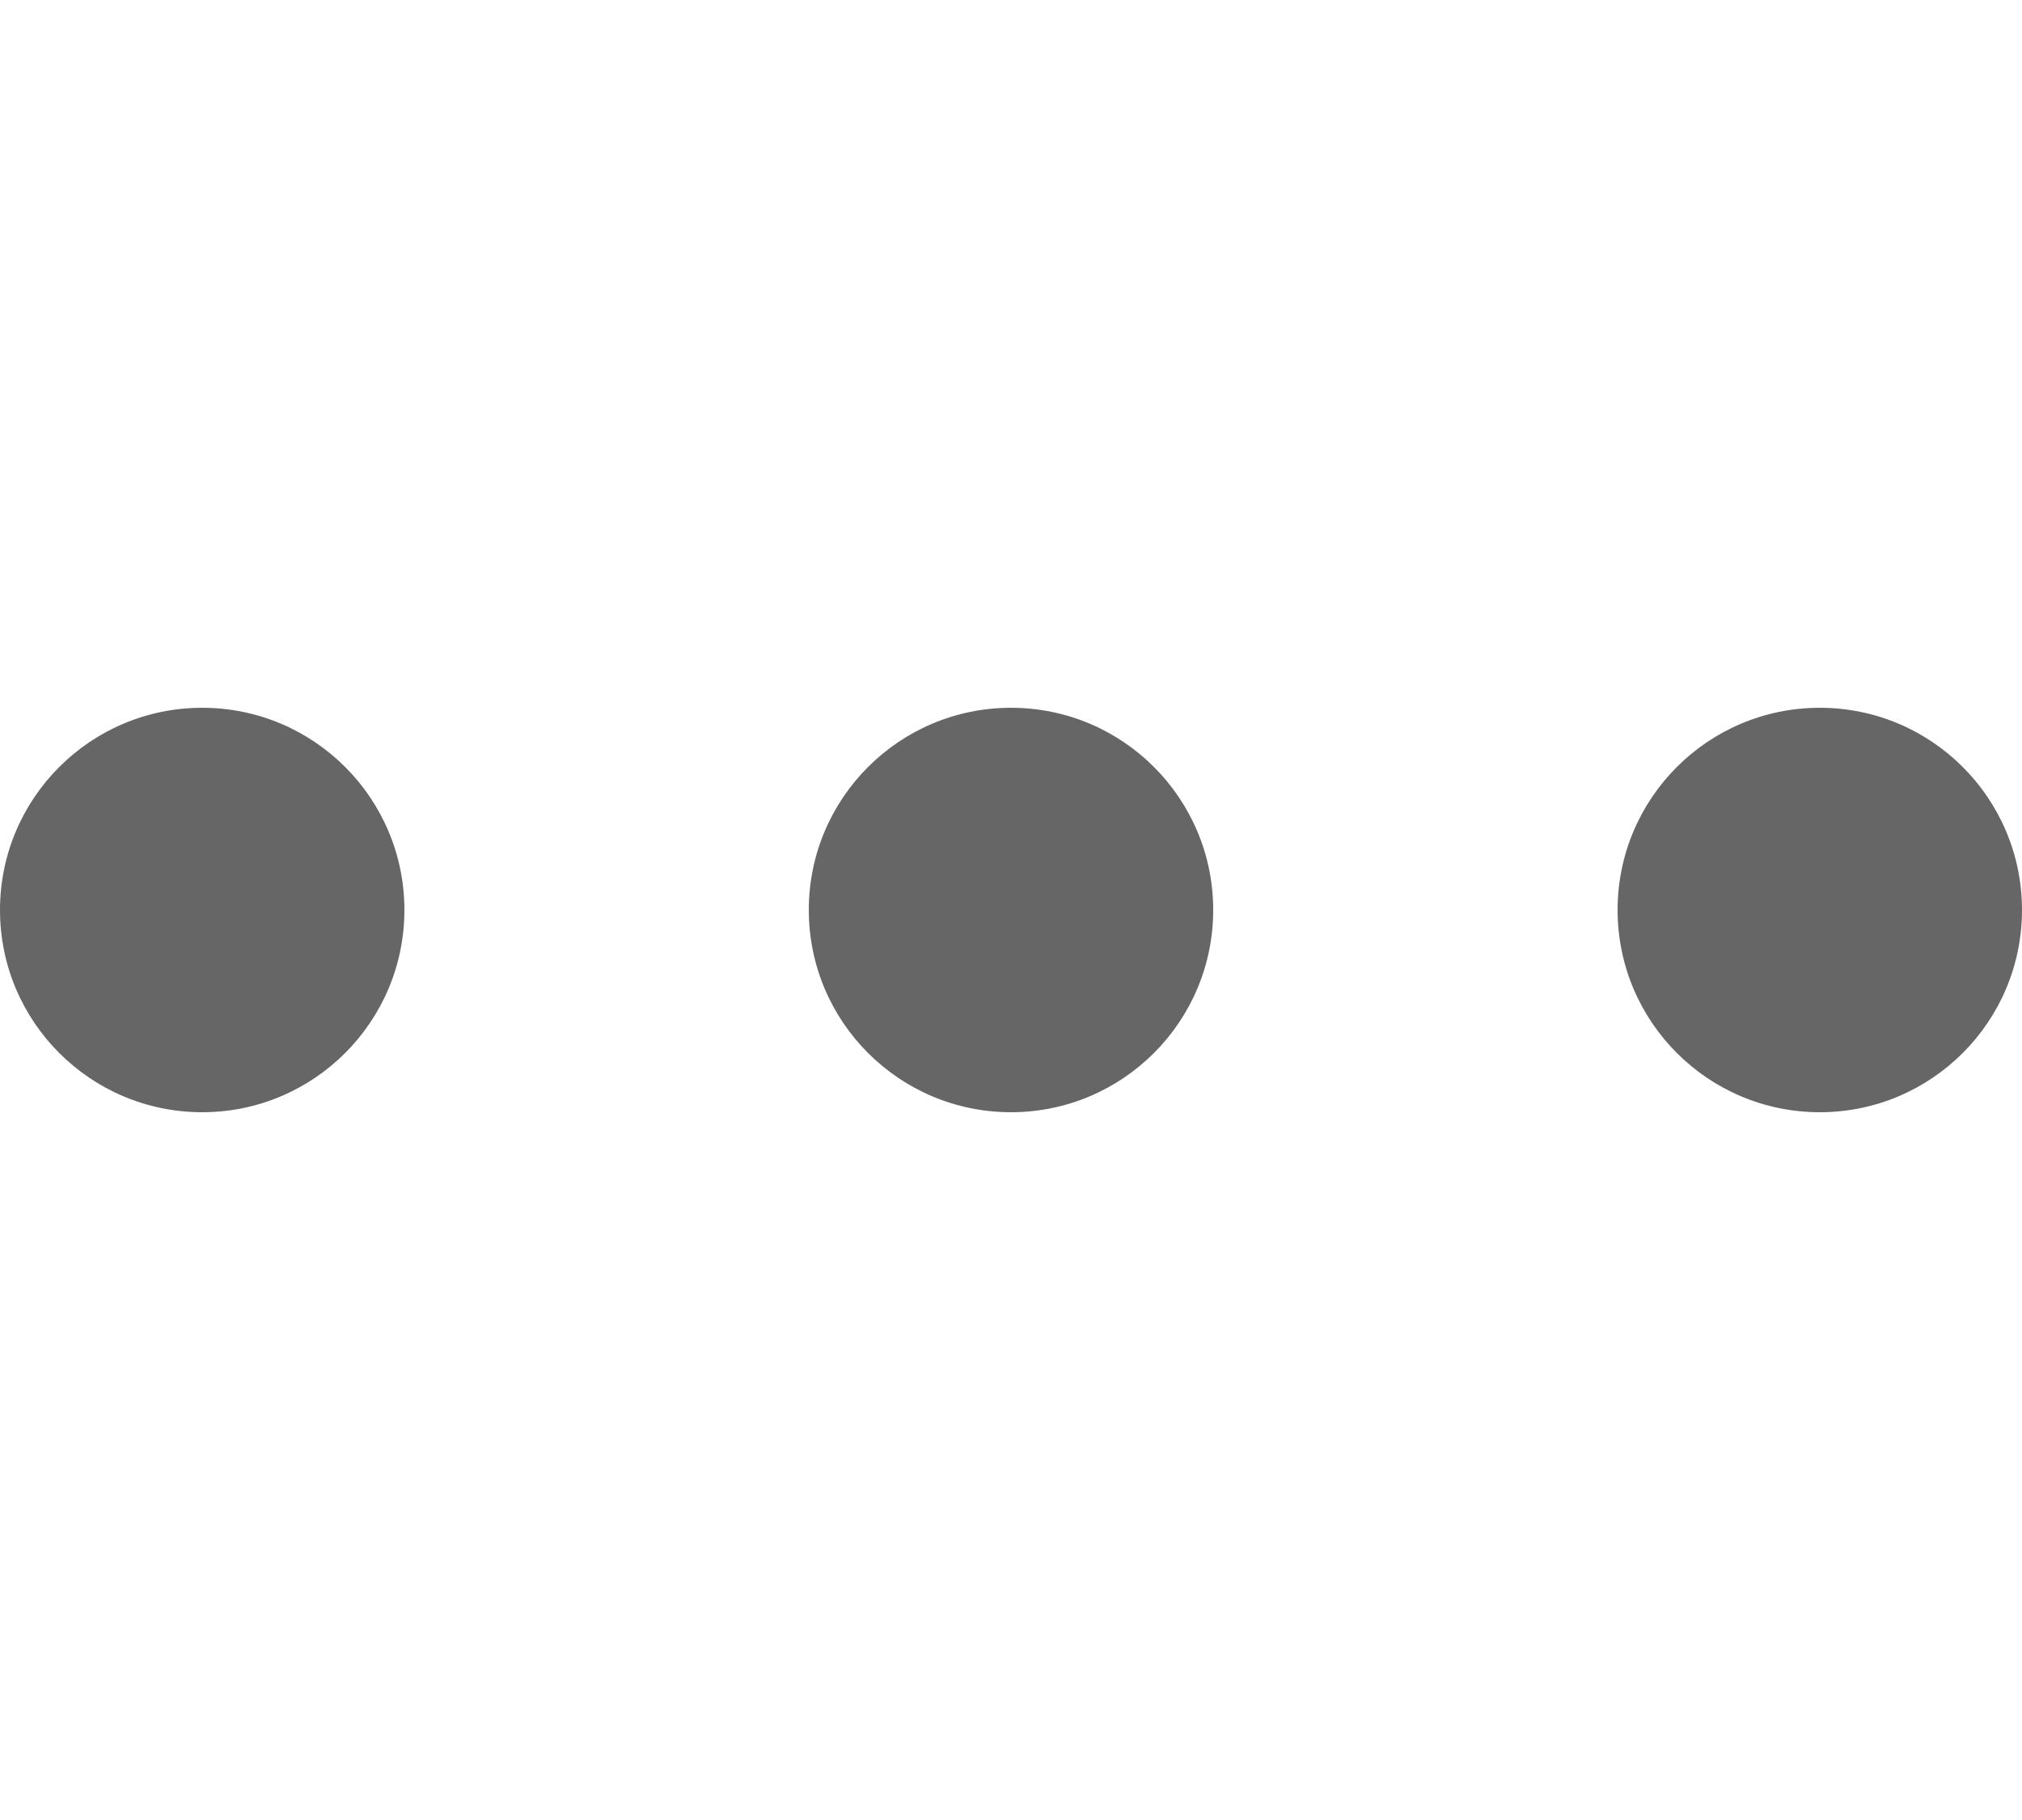
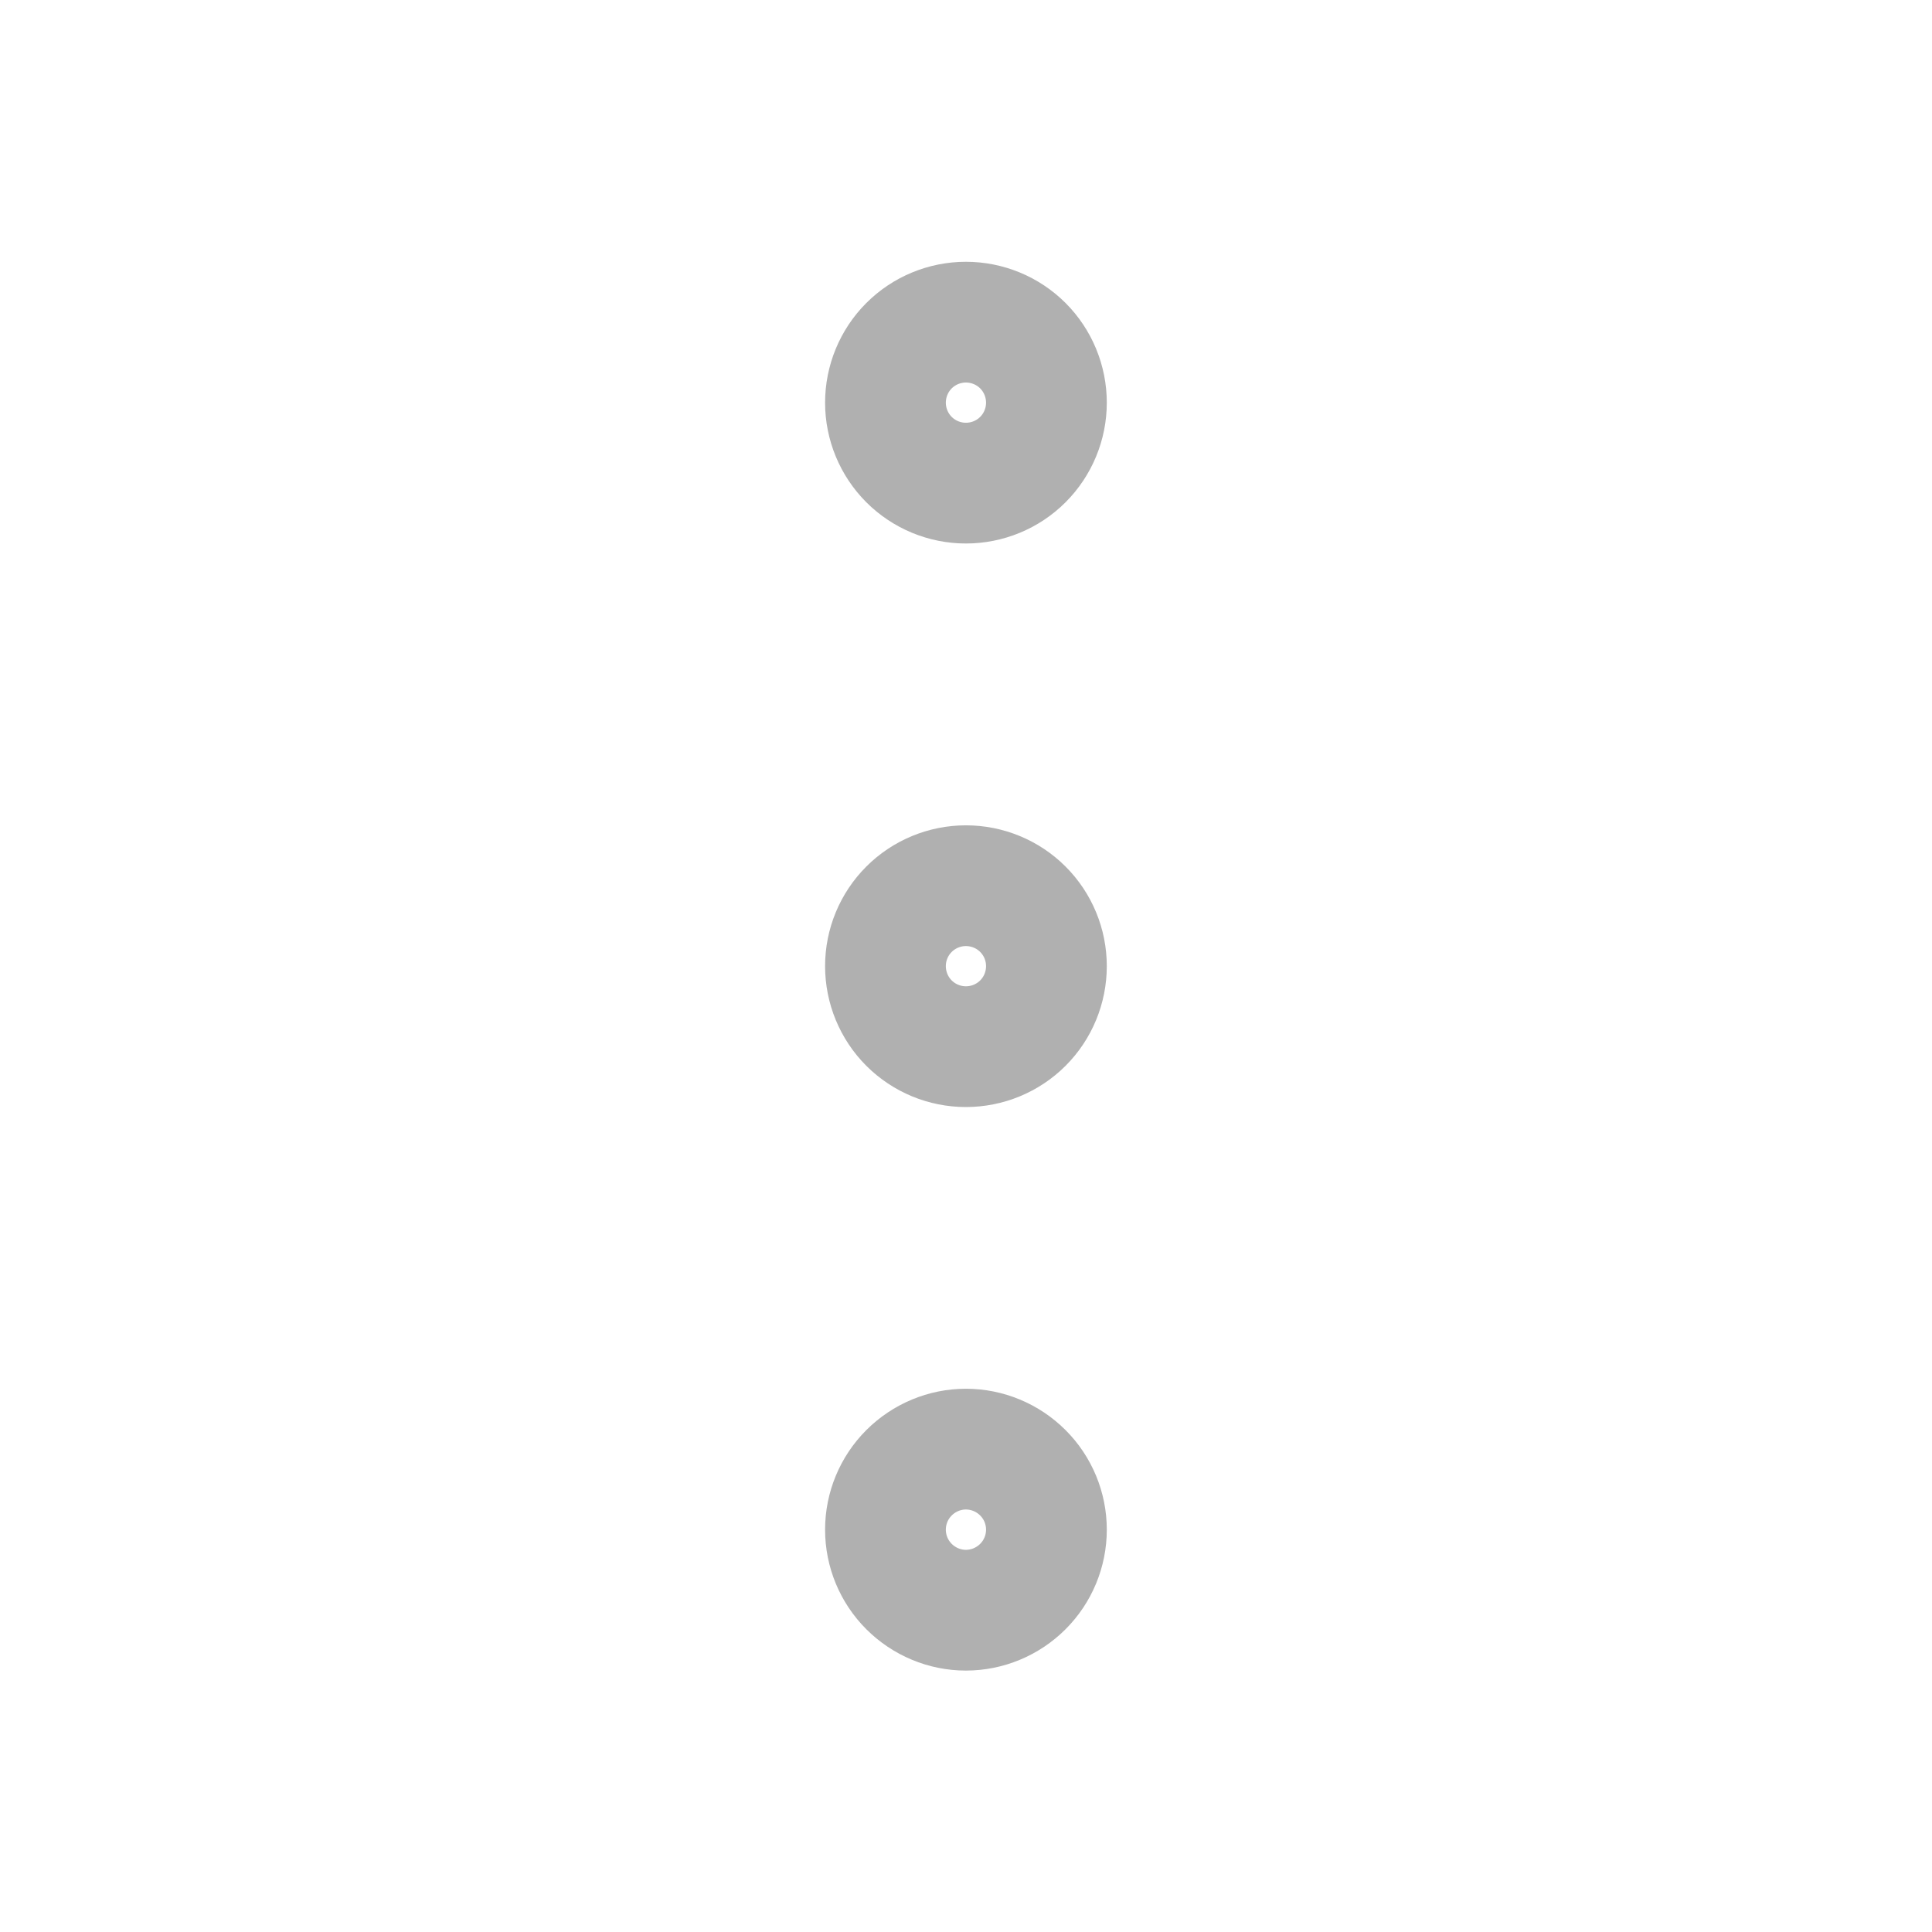
- <svg xmlns="http://www.w3.org/2000/svg" width="10" height="9" fill="none">
-   <circle cx="1" cy="4.5" r="1" fill="#666" />
-   <circle cx="5" cy="4.5" r="1" fill="#666" />
-   <circle cx="9" cy="4.5" r="1" fill="#666" />
+ <svg xmlns="http://www.w3.org/2000/svg" width="16" height="16" viewBox="0 0 16 16" fill="none">
+   <path d="M7.999 2.668C7.823 2.668 7.653 2.738 7.528 2.863C7.403 2.988 7.333 3.158 7.333 3.335C7.333 3.511 7.403 3.681 7.528 3.806C7.653 3.931 7.823 4.001 7.999 4.001C8.176 4.001 8.346 3.931 8.471 3.806C8.596 3.681 8.666 3.511 8.666 3.335C8.666 3.158 8.596 2.988 8.471 2.863C8.346 2.738 8.176 2.668 7.999 2.668Z" stroke="#B0B0B0" stroke-linecap="round" stroke-linejoin="round" />
+   <path d="M7.999 7.335C7.823 7.335 7.653 7.405 7.528 7.53C7.403 7.655 7.333 7.824 7.333 8.001C7.333 8.178 7.403 8.348 7.528 8.473C7.653 8.598 7.823 8.668 7.999 8.668C8.176 8.668 8.346 8.598 8.471 8.473C8.596 8.348 8.666 8.178 8.666 8.001C8.666 7.824 8.596 7.655 8.471 7.53C8.346 7.405 8.176 7.335 7.999 7.335Z" stroke="#B0B0B0" stroke-linecap="round" stroke-linejoin="round" />
+   <path d="M7.999 12.001C7.823 12.001 7.653 12.072 7.528 12.197C7.403 12.322 7.333 12.491 7.333 12.668C7.333 12.845 7.403 13.014 7.528 13.139C7.653 13.264 7.823 13.335 7.999 13.335C8.176 13.335 8.346 13.264 8.471 13.139C8.596 13.014 8.666 12.845 8.666 12.668C8.666 12.491 8.596 12.322 8.471 12.197C8.346 12.072 8.176 12.001 7.999 12.001Z" stroke="#B0B0B0" stroke-linecap="round" stroke-linejoin="round" />
</svg>
